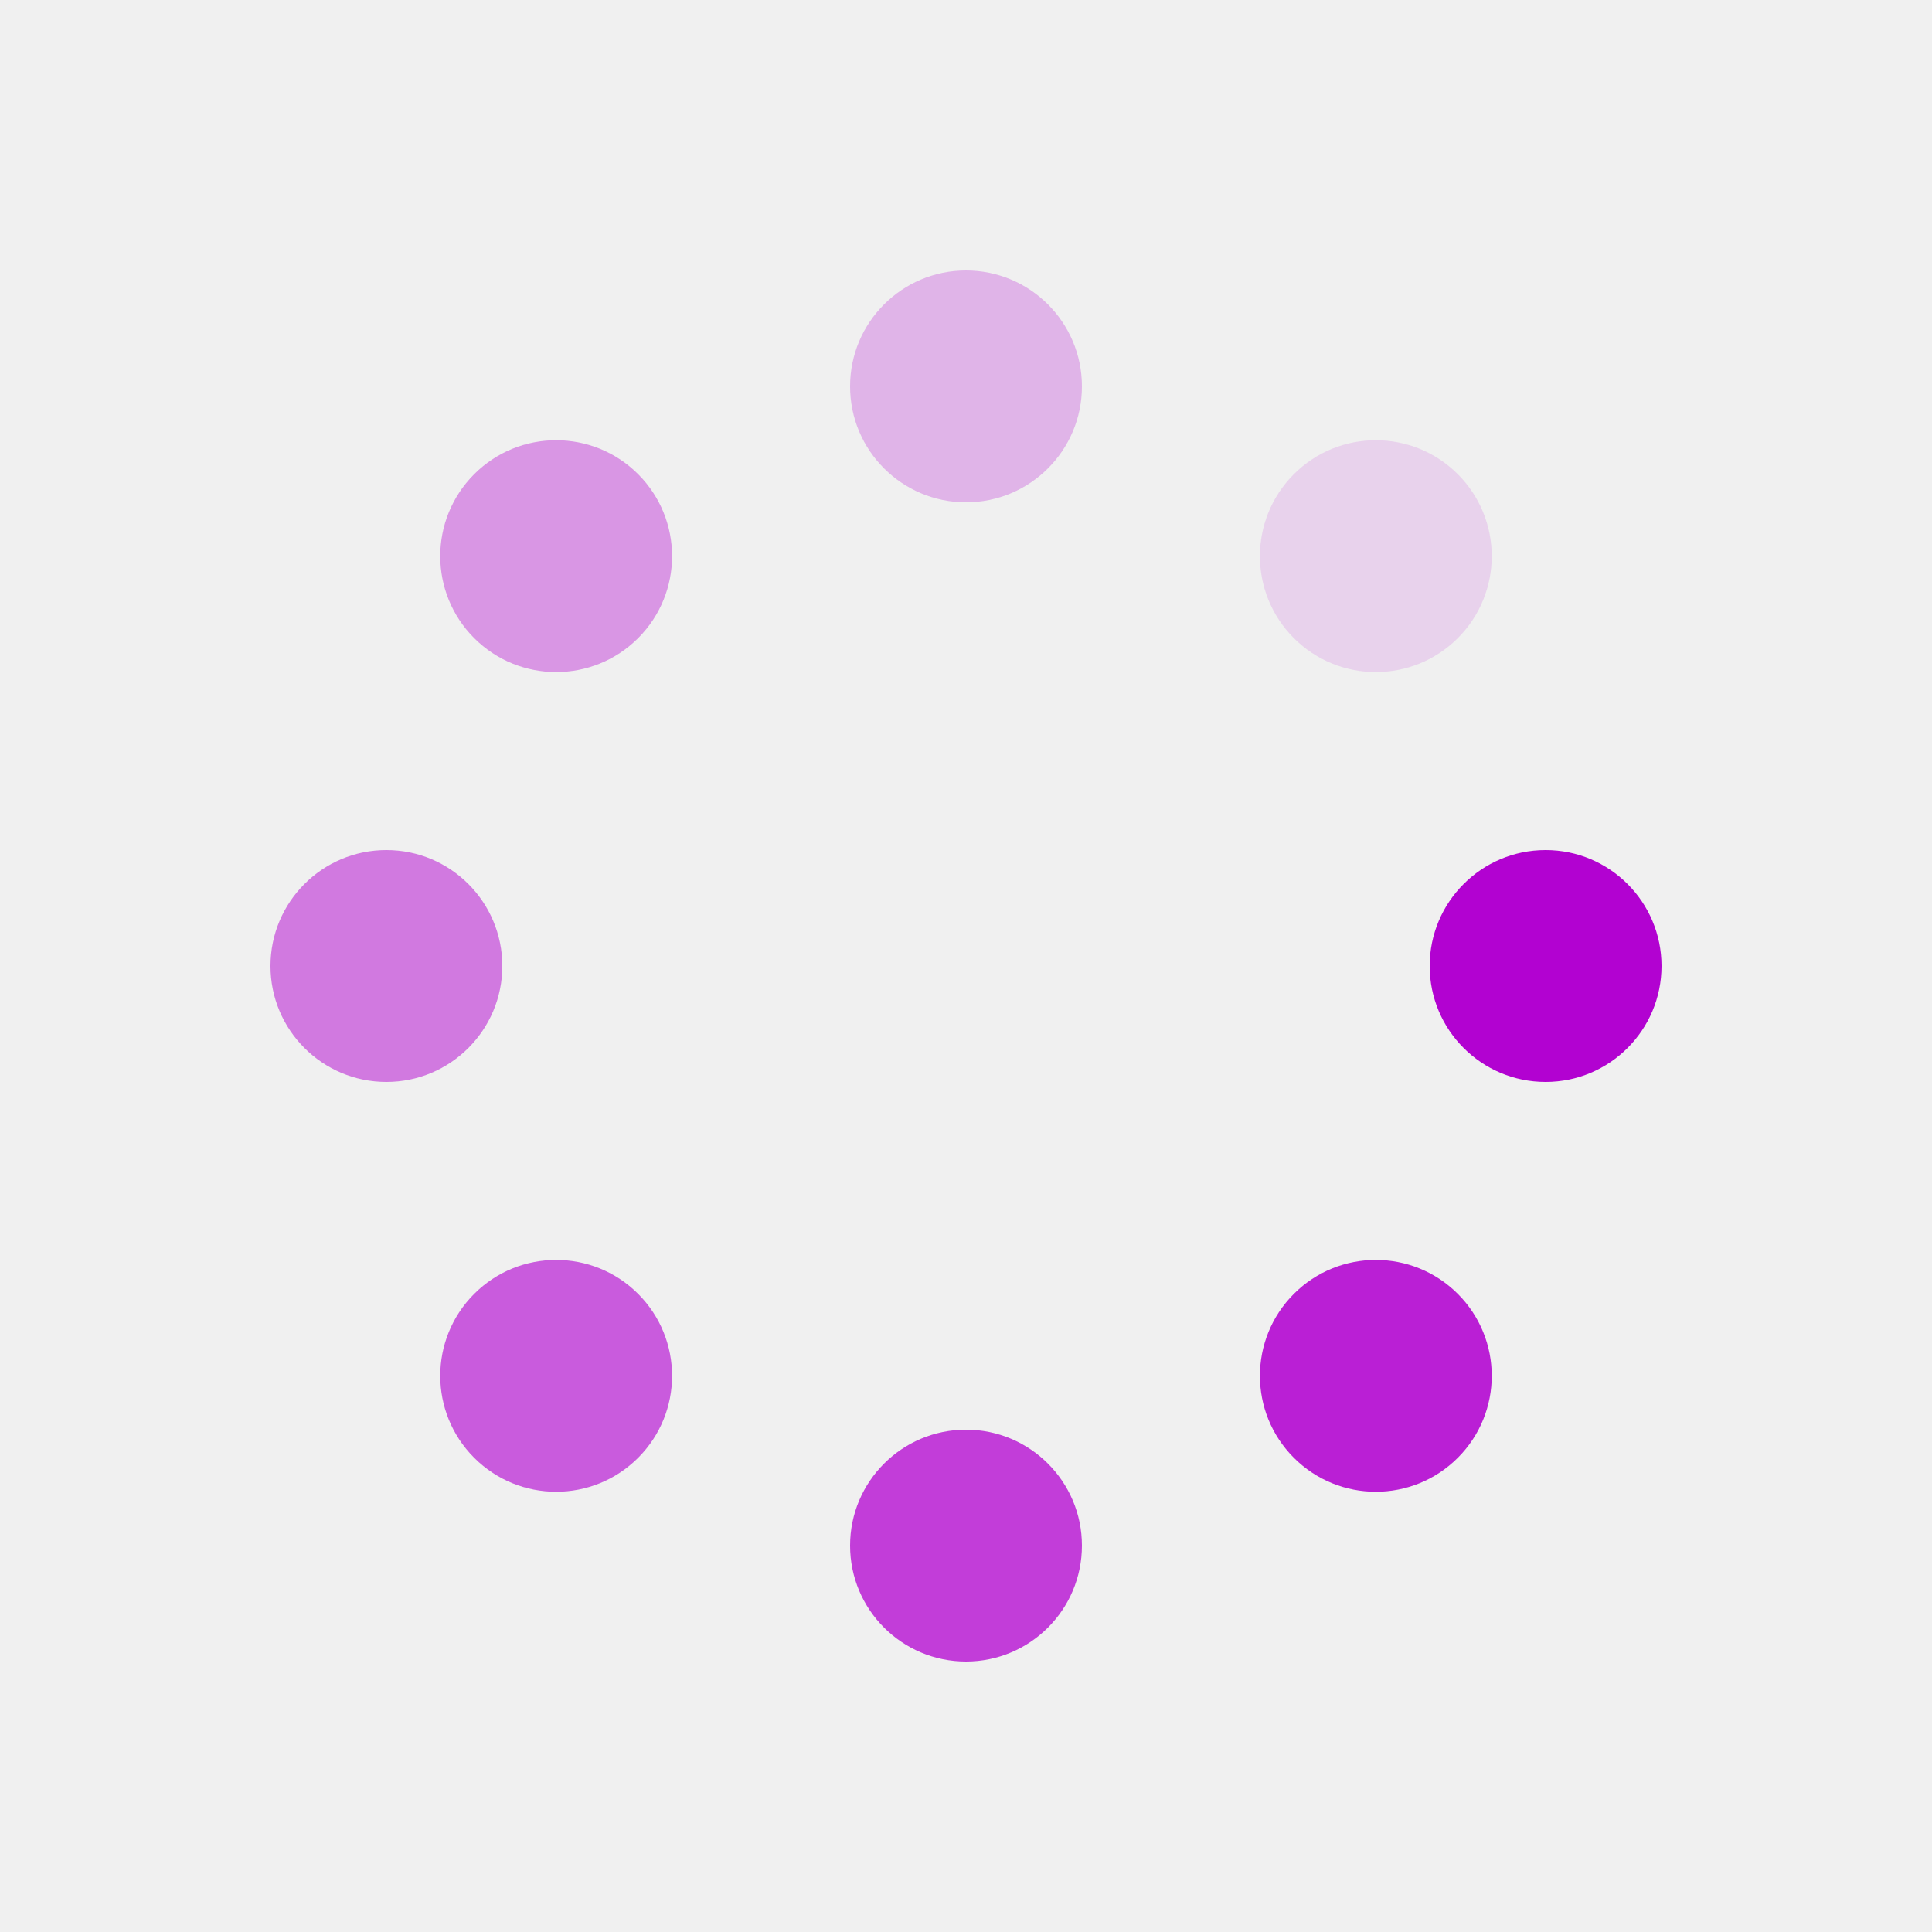
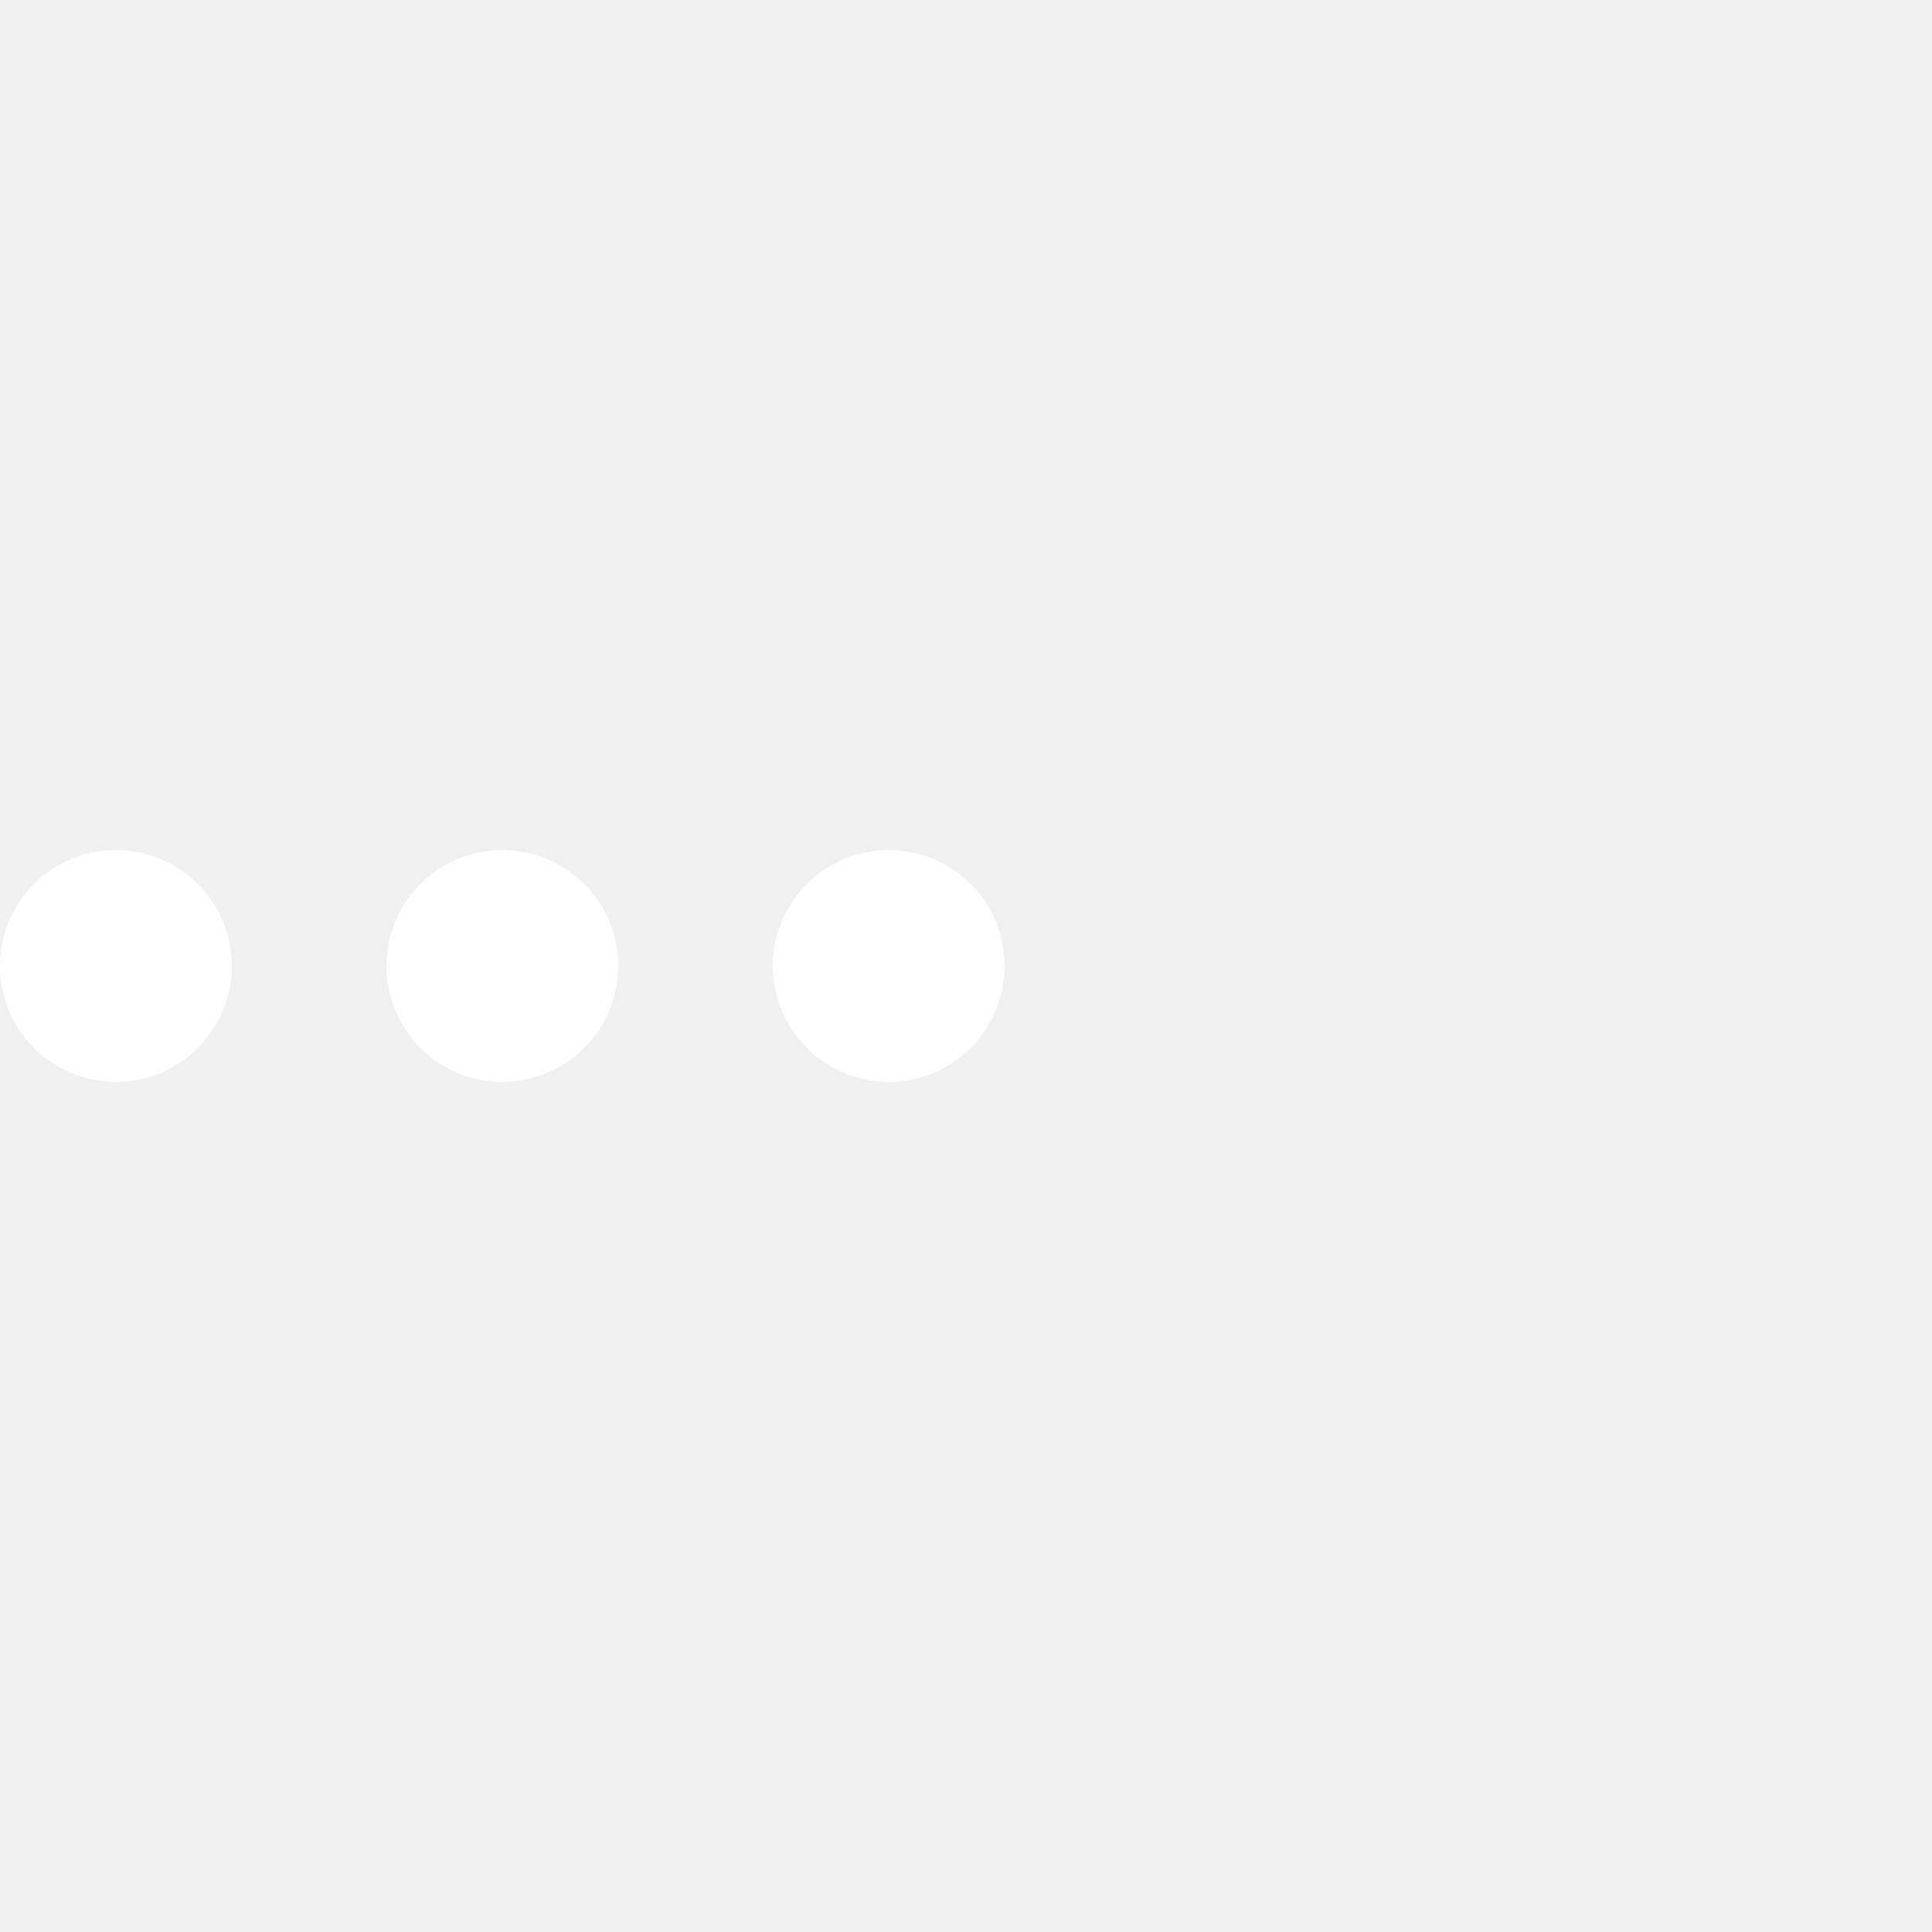
- <svg xmlns="http://www.w3.org/2000/svg" style="margin: auto; background: transparent; display: block; shape-rendering: auto;" width="200px" height="200px" viewBox="0 0 100 100" preserveAspectRatio="xMidYMid">
-   <g transform="translate(80,50)">
-     <g transform="rotate(0)">
-       <circle cx="0" cy="0" r="6" fill="#B202D1" fill-opacity="1">
-         <animateTransform attributeName="transform" type="scale" begin="-0.875s" values="1.5 1.5;1 1" keyTimes="0;1" dur="1s" repeatCount="indefinite" />
-         <animate attributeName="fill-opacity" keyTimes="0;1" dur="1s" repeatCount="indefinite" values="1;0" begin="-0.875s" />
-       </circle>
-     </g>
-   </g>
-   <g transform="translate(71.2132,71.2132)">
-     <g transform="rotate(45)">
-       <circle cx="0" cy="0" r="6" fill="#B202D1" fill-opacity="0.875">
-         <animateTransform attributeName="transform" type="scale" begin="-0.75s" values="1.5 1.5;1 1" keyTimes="0;1" dur="1s" repeatCount="indefinite" />
-         <animate attributeName="fill-opacity" keyTimes="0;1" dur="1s" repeatCount="indefinite" values="1;0" begin="-0.75s" />
-       </circle>
-     </g>
-   </g>
-   <g transform="translate(50,80)">
-     <g transform="rotate(90)">
-       <circle cx="0" cy="0" r="6" fill="#B202D1" fill-opacity="0.75">
-         <animateTransform attributeName="transform" type="scale" begin="-0.625s" values="1.5 1.5;1 1" keyTimes="0;1" dur="1s" repeatCount="indefinite" />
-         <animate attributeName="fill-opacity" keyTimes="0;1" dur="1s" repeatCount="indefinite" values="1;0" begin="-0.625s" />
-       </circle>
-     </g>
-   </g>
-   <g transform="translate(28.7868,71.2132)">
-     <g transform="rotate(135)">
-       <circle cx="0" cy="0" r="6" fill="#B202D1" fill-opacity="0.625">
-         <animateTransform attributeName="transform" type="scale" begin="-0.5s" values="1.5 1.5;1 1" keyTimes="0;1" dur="1s" repeatCount="indefinite" />
-         <animate attributeName="fill-opacity" keyTimes="0;1" dur="1s" repeatCount="indefinite" values="1;0" begin="-0.5s" />
-       </circle>
-     </g>
-   </g>
-   <g transform="translate(20,50)">
-     <g transform="rotate(180)">
-       <circle cx="0" cy="0" r="6" fill="#B202D1" fill-opacity="0.5">
-         <animateTransform attributeName="transform" type="scale" begin="-0.375s" values="1.5 1.5;1 1" keyTimes="0;1" dur="1s" repeatCount="indefinite" />
-         <animate attributeName="fill-opacity" keyTimes="0;1" dur="1s" repeatCount="indefinite" values="1;0" begin="-0.375s" />
-       </circle>
-     </g>
-   </g>
-   <g transform="translate(28.7868,28.7868)">
-     <g transform="rotate(225)">
-       <circle cx="0" cy="0" r="6" fill="#B202D1" fill-opacity="0.375">
-         <animateTransform attributeName="transform" type="scale" begin="-0.25s" values="1.5 1.5;1 1" keyTimes="0;1" dur="1s" repeatCount="indefinite" />
-         <animate attributeName="fill-opacity" keyTimes="0;1" dur="1s" repeatCount="indefinite" values="1;0" begin="-0.25s" />
-       </circle>
-     </g>
-   </g>
-   <g transform="translate(50,20)">
-     <g transform="rotate(270)">
-       <circle cx="0" cy="0" r="6" fill="#B202D1" fill-opacity="0.25">
-         <animateTransform attributeName="transform" type="scale" begin="-0.125s" values="1.5 1.5;1 1" keyTimes="0;1" dur="1s" repeatCount="indefinite" />
-         <animate attributeName="fill-opacity" keyTimes="0;1" dur="1s" repeatCount="indefinite" values="1;0" begin="-0.125s" />
-       </circle>
-     </g>
-   </g>
-   <g transform="translate(71.2132,28.7868)">
-     <g transform="rotate(315)">
-       <circle cx="0" cy="0" r="6" fill="#B202D1" fill-opacity="0.125">
-         <animateTransform attributeName="transform" type="scale" begin="0s" values="1.5 1.5;1 1" keyTimes="0;1" dur="1s" repeatCount="indefinite" />
-         <animate attributeName="fill-opacity" keyTimes="0;1" dur="1s" repeatCount="indefinite" values="1;0" begin="0s" />
-       </circle>
-     </g>
-   </g>
+ <svg xmlns="http://www.w3.org/2000/svg" version="1.1" id="L4" x="0px" y="0px" viewBox="0 0 100 100" enable-background="new 0 0 0 0" xml:space="preserve">
+   <circle fill="#fff" stroke="none" cx="6" cy="50" r="6">
+     <animate attributeName="opacity" dur="1s" values="0;1;0" repeatCount="indefinite" begin="0.1" />
+   </circle>
+   <circle fill="#fff" stroke="none" cx="26" cy="50" r="6">
+     <animate attributeName="opacity" dur="1s" values="0;1;0" repeatCount="indefinite" begin="0.2" />
+   </circle>
+   <circle fill="#fff" stroke="none" cx="46" cy="50" r="6">
+     <animate attributeName="opacity" dur="1s" values="0;1;0" repeatCount="indefinite" begin="0.3" />
+   </circle>
</svg>
